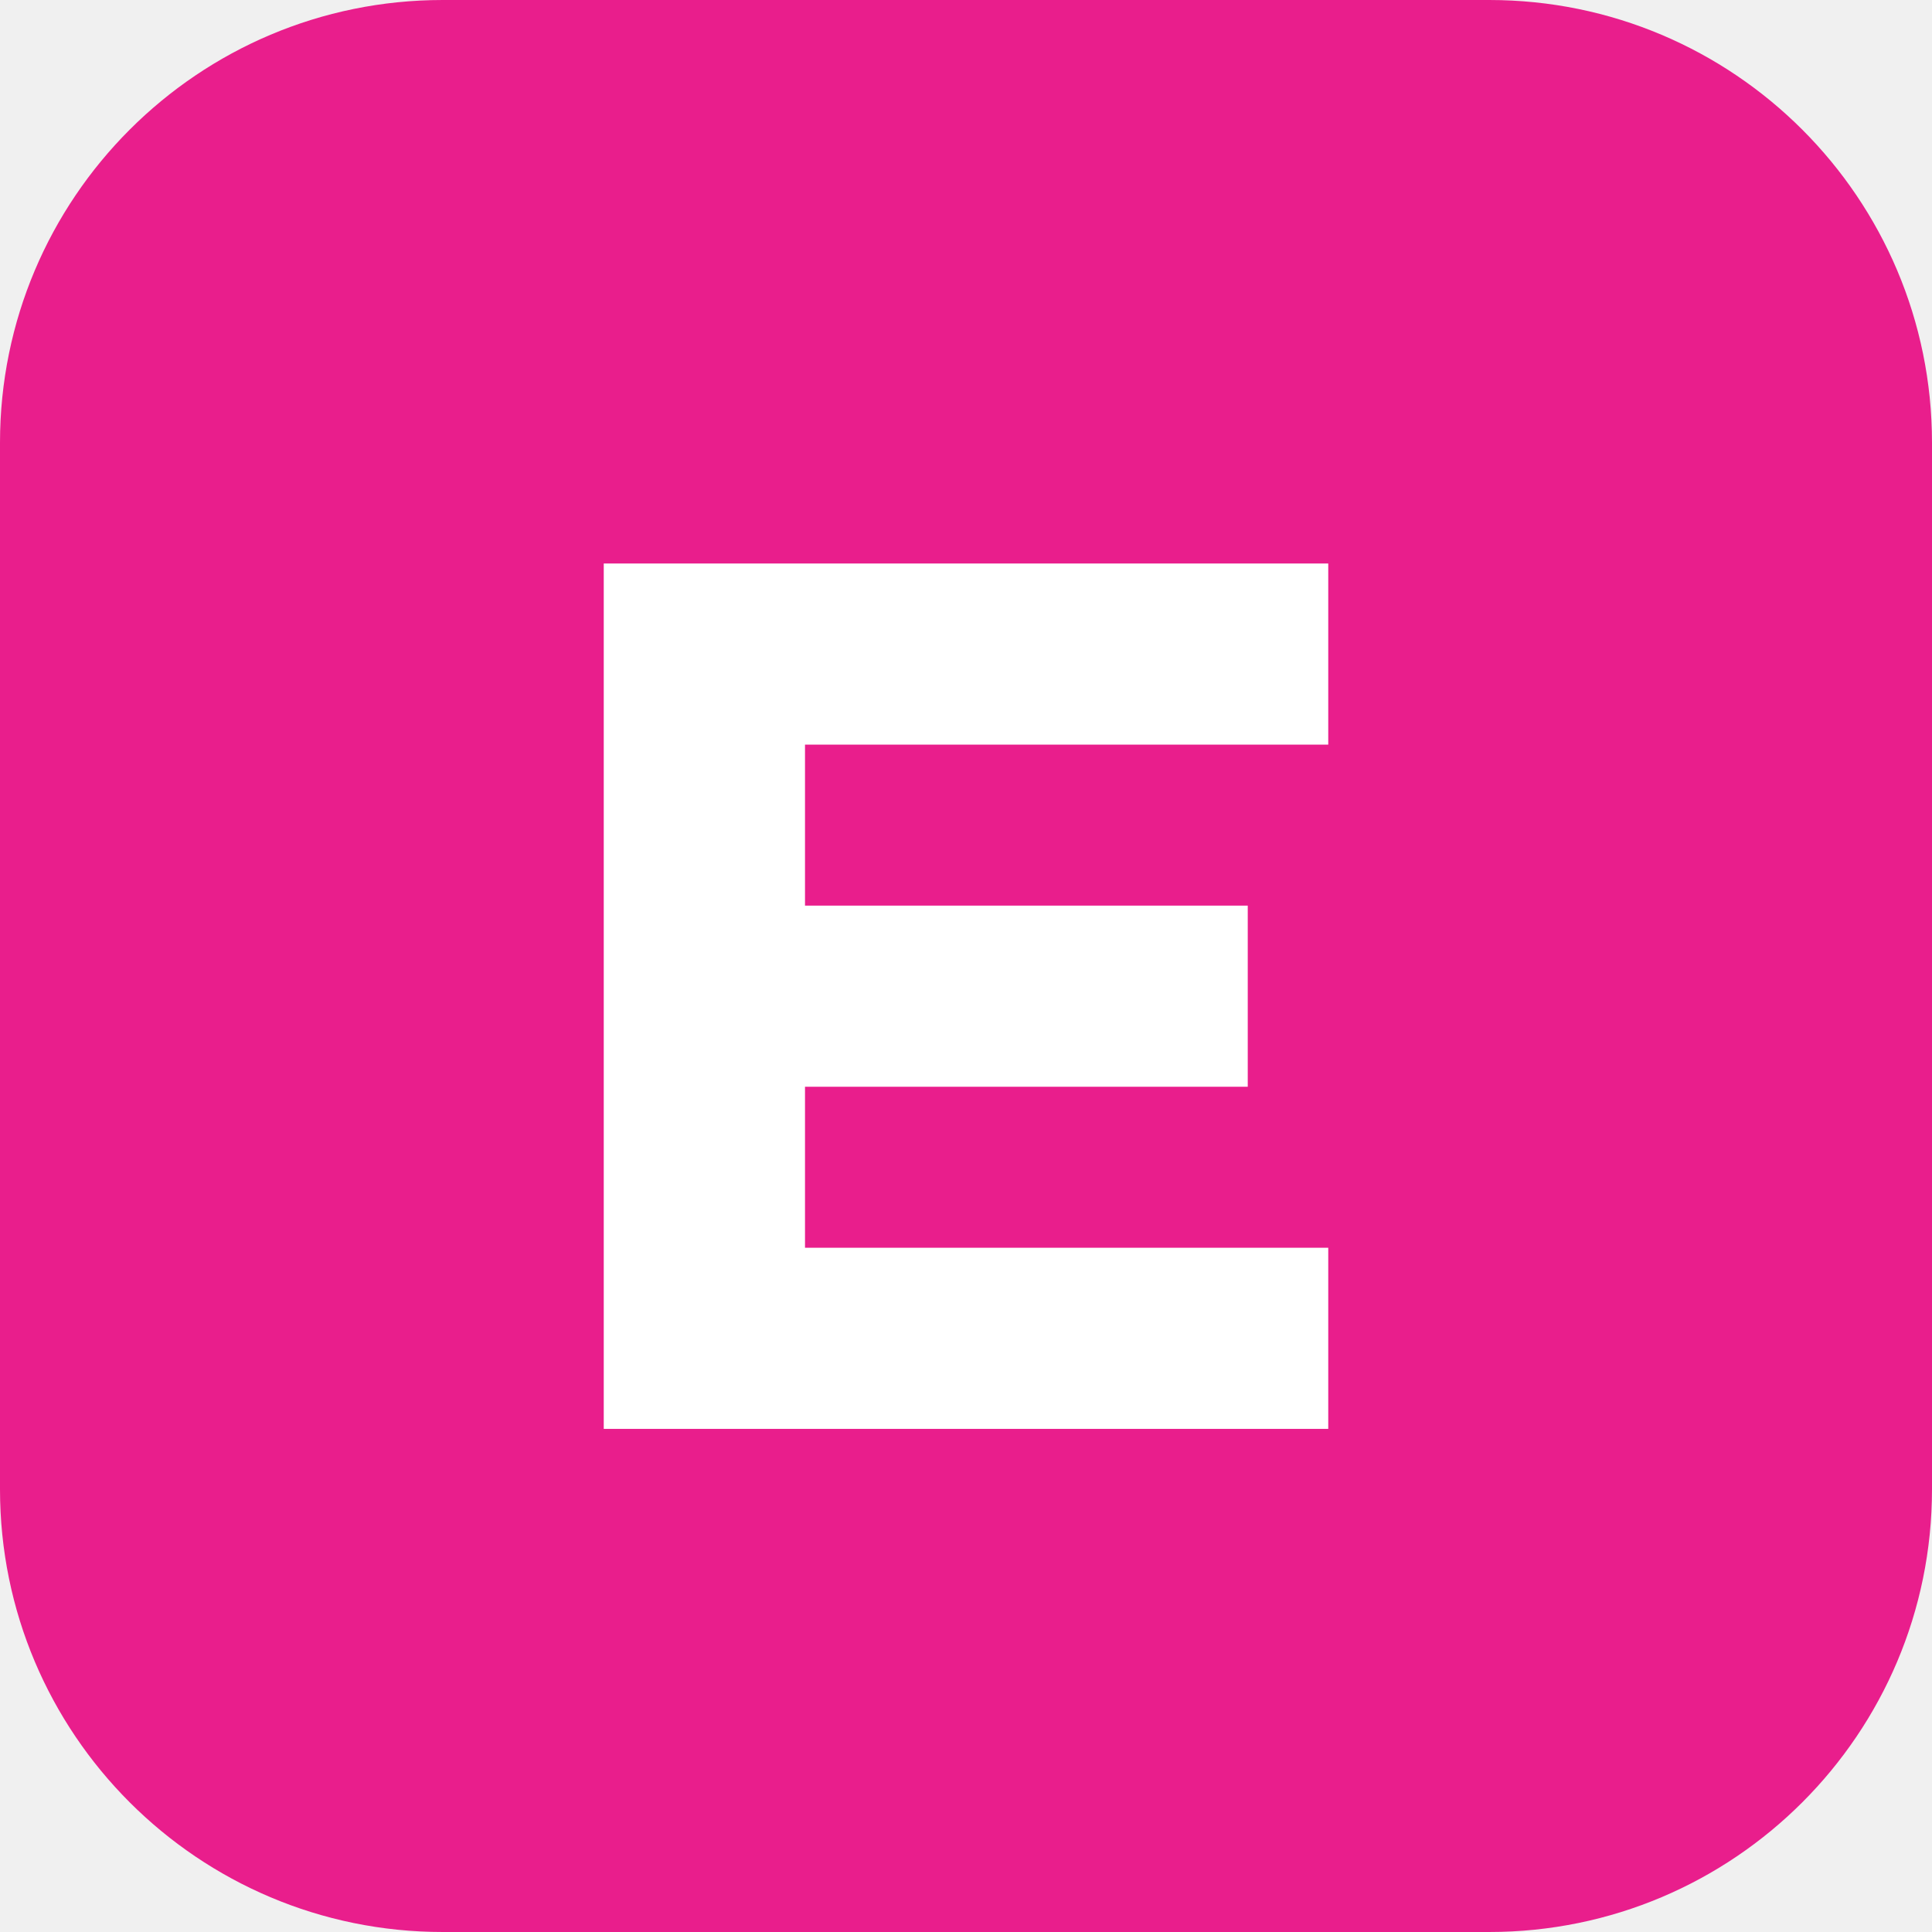
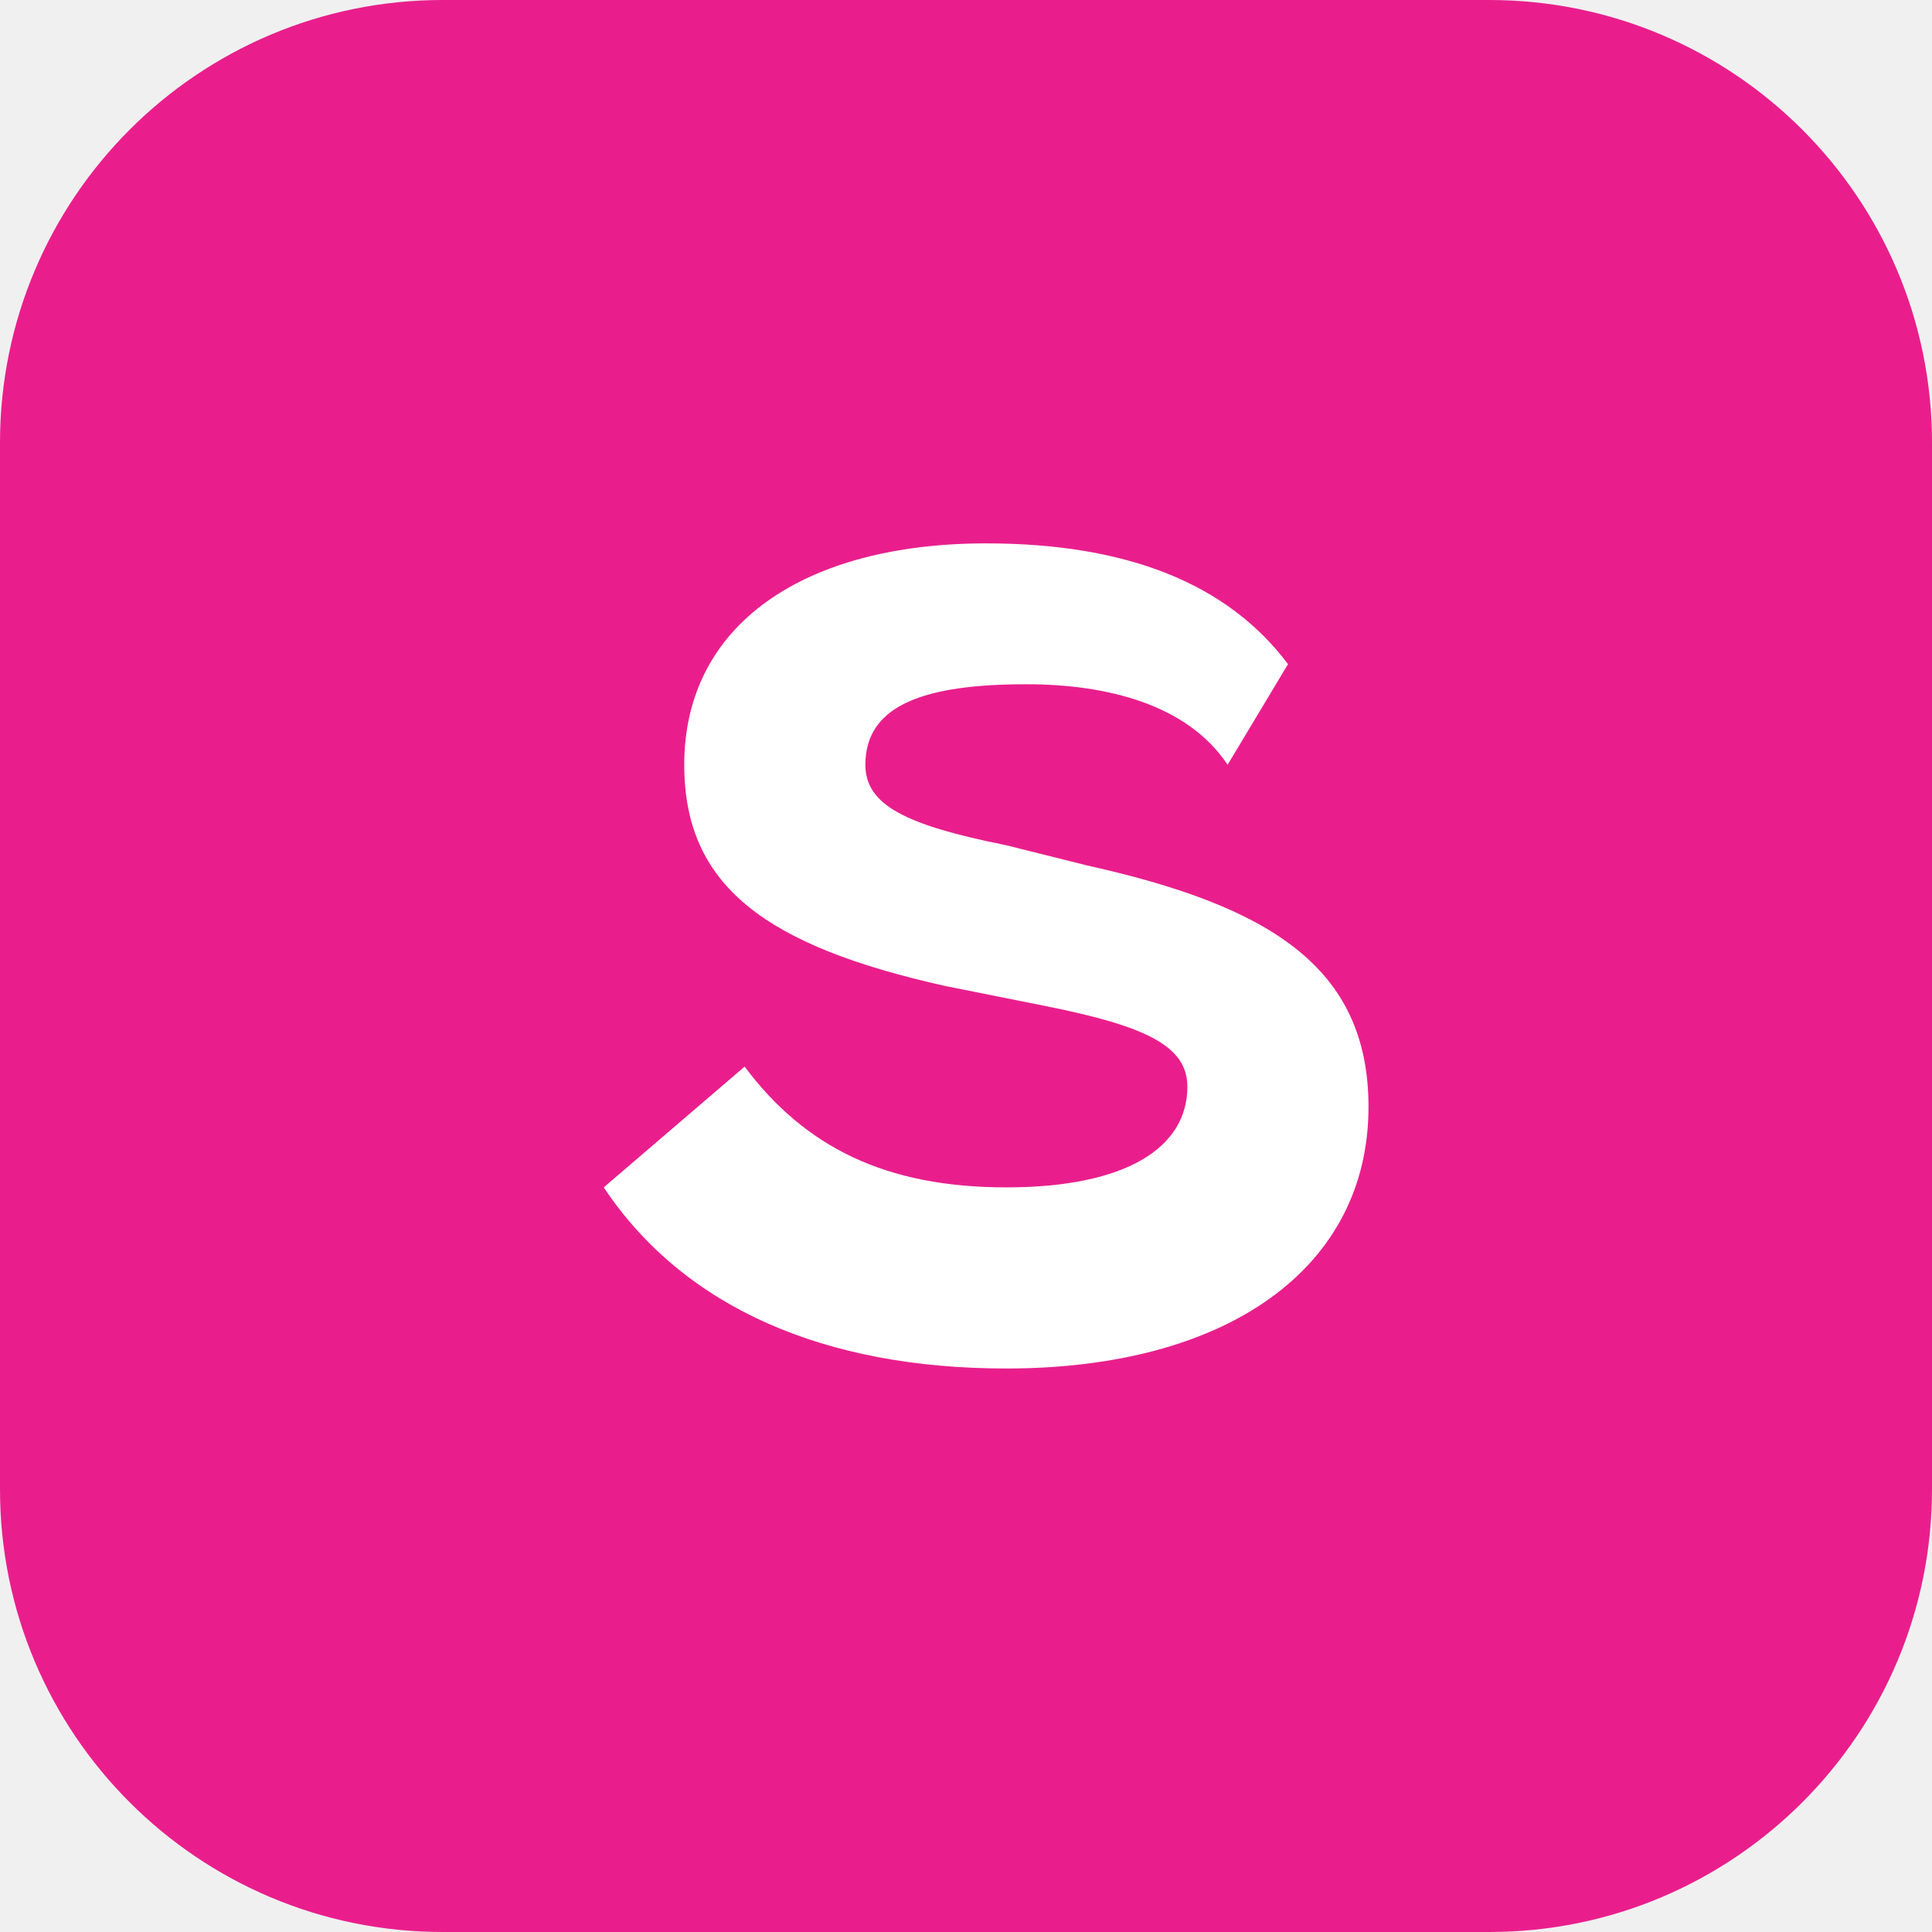
<svg xmlns="http://www.w3.org/2000/svg" viewBox="0 0 96 96" width="96" height="96">
  <rect width="96" height="96" rx="22" fill="#E91E8C" />
-   <path d="M30 28h36v9H40v8h22v9H40v8h26v9H30z" fill="#fff" />
+   <path d="M64 33c-3-4-8-6-15-6-9 0-15 4-15 11 0 6 4 9 13 11l5 1c5 1 7 2 7 4 0 3-3 5-9 5-6 0-10-2-13-6l-7 6c4 6 11 9 20 9 11 0 18-5 18-13 0-7-5-10-14-12l-4-1c-5-1-7-2-7-4 0-3 3-4 8-4 4 0 8 1 10 4z" fill="#fff" />
</svg>
